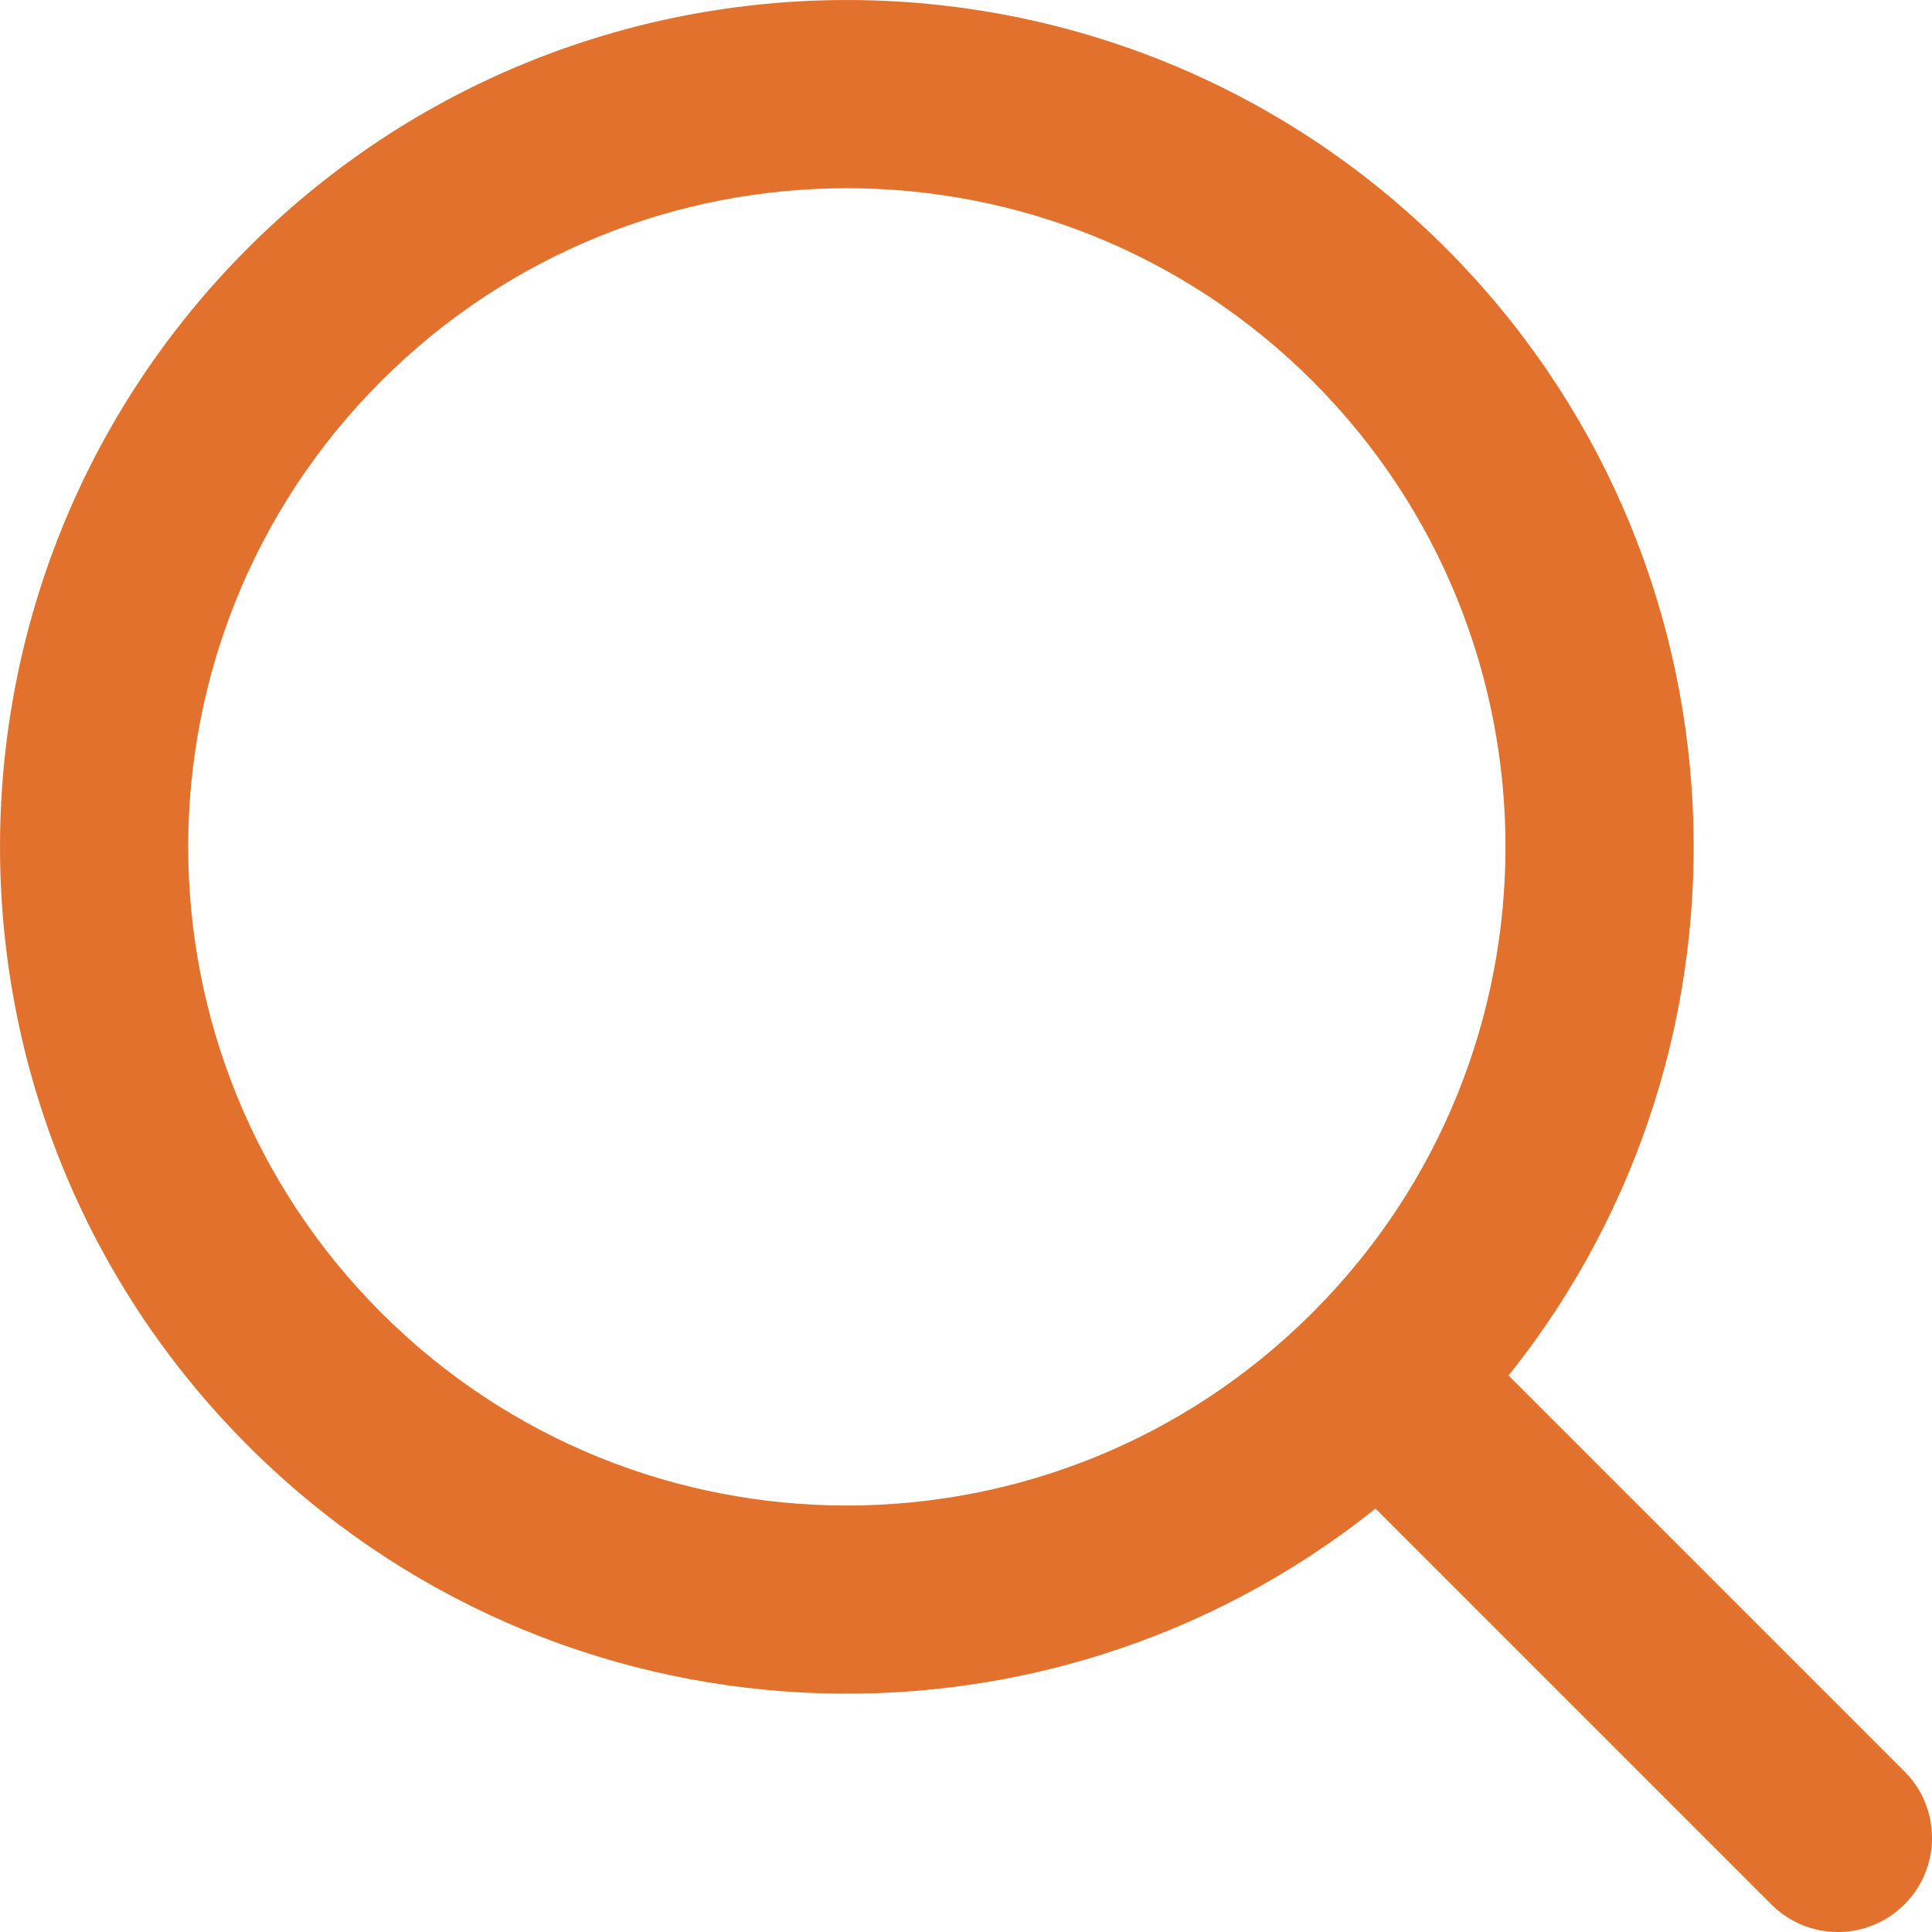
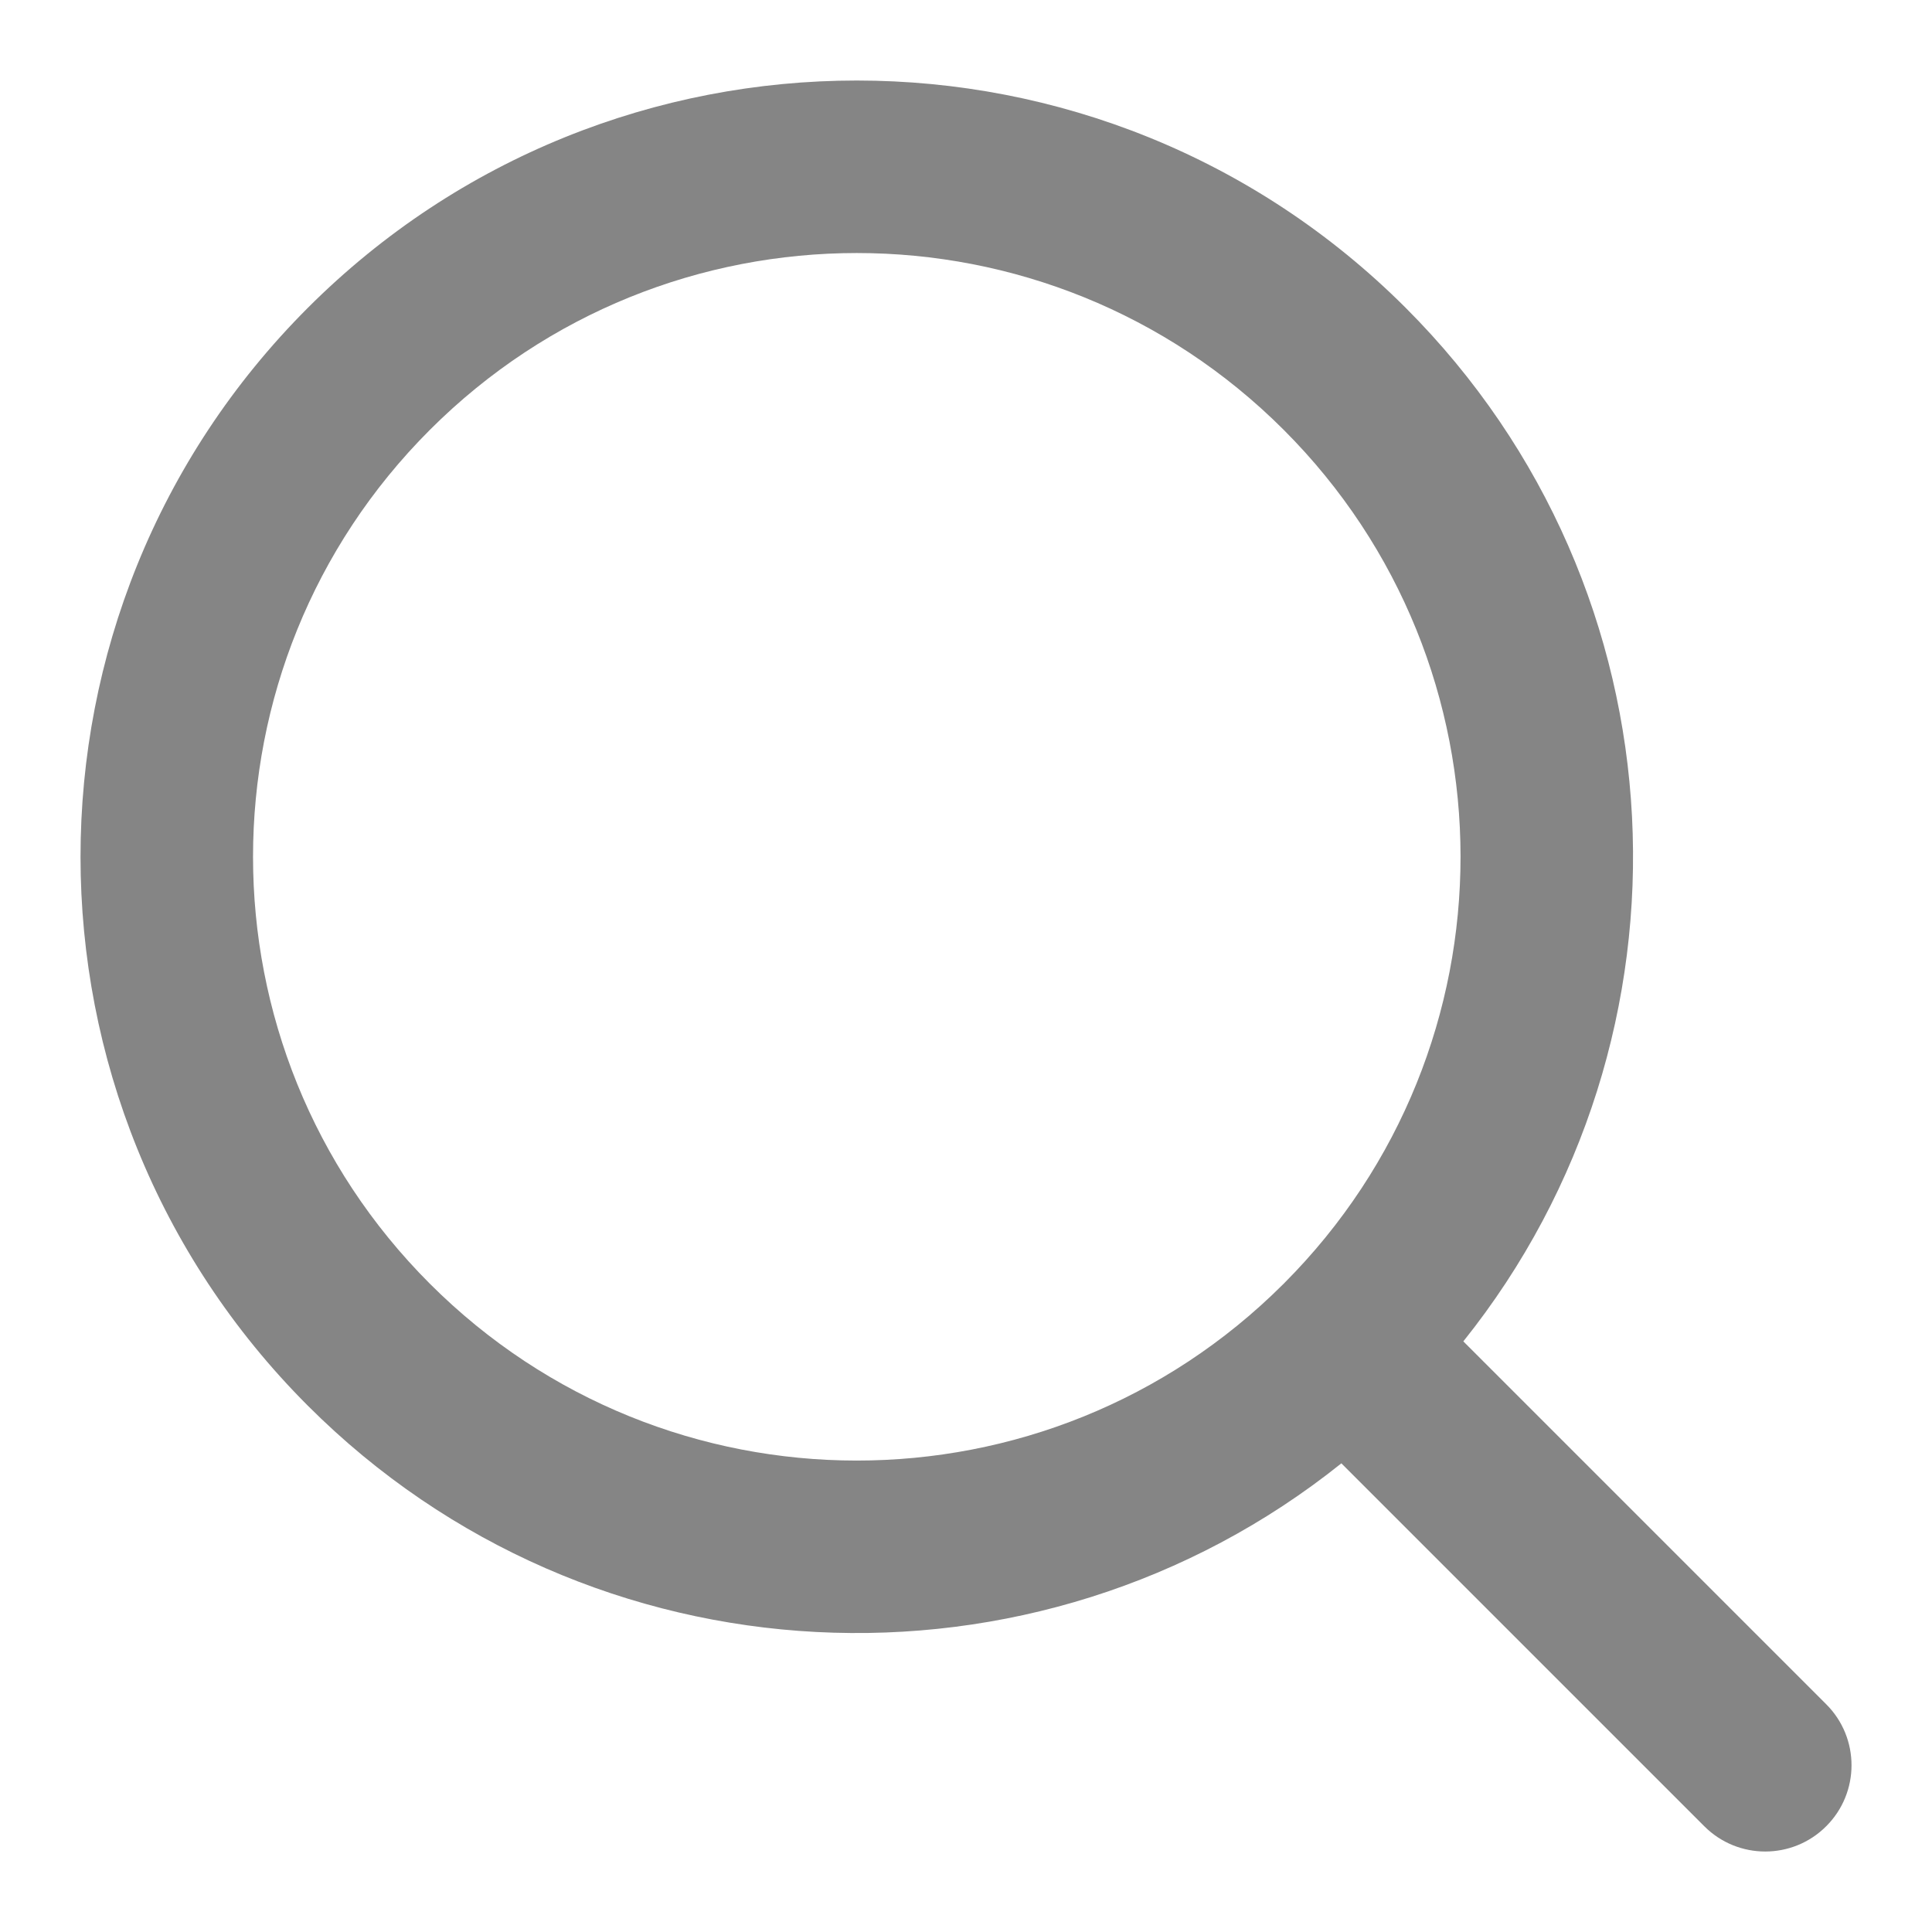
- <svg xmlns="http://www.w3.org/2000/svg" width="22" height="22" viewBox="0 0 22 22" fill="none">
-   <path fill-rule="evenodd" clip-rule="evenodd" d="M15.663 17.178C11.877 20.21 6.334 19.972 2.824 16.462C-0.941 12.696 -0.941 6.59 2.824 2.824C6.59 -0.941 12.696 -0.941 16.462 2.824C19.972 6.334 20.21 11.877 17.178 15.663L21.686 20.171C22.105 20.589 22.105 21.268 21.686 21.686C21.268 22.105 20.589 22.105 20.171 21.686L15.663 17.178ZM4.34 14.947C1.411 12.018 1.411 7.269 4.34 4.34C7.269 1.411 12.018 1.411 14.947 4.34C17.873 7.267 17.876 12.011 14.953 14.94C14.951 14.942 14.949 14.944 14.947 14.947C14.944 14.949 14.942 14.951 14.94 14.953C12.011 17.876 7.267 17.874 4.34 14.947Z" fill="#E1712C" />
+ <svg xmlns="http://www.w3.org/2000/svg" width="24" height="24" viewBox="0 0 24 24" fill="none">
+   <path fill-rule="evenodd" clip-rule="evenodd" d="M16.663 18.178C12.877 21.21 7.334 20.972 3.824 17.462C0.059 13.696 0.059 7.59 3.824 3.824C7.59 0.059 13.696 0.059 17.462 3.824C20.972 7.334 21.21 12.877 18.178 16.663L22.686 21.171C23.105 21.589 23.105 22.268 22.686 22.686C22.268 23.105 21.589 23.105 21.171 22.686L16.663 18.178ZM5.34 15.947C2.411 13.018 2.411 8.269 5.34 5.34C8.269 2.411 13.018 2.411 15.947 5.34C18.873 8.267 18.876 13.011 15.953 15.94C15.951 15.942 15.949 15.944 15.947 15.947C15.944 15.949 15.942 15.951 15.94 15.953C13.011 18.876 8.267 18.874 5.34 15.947Z" fill="#858585" />
</svg>
